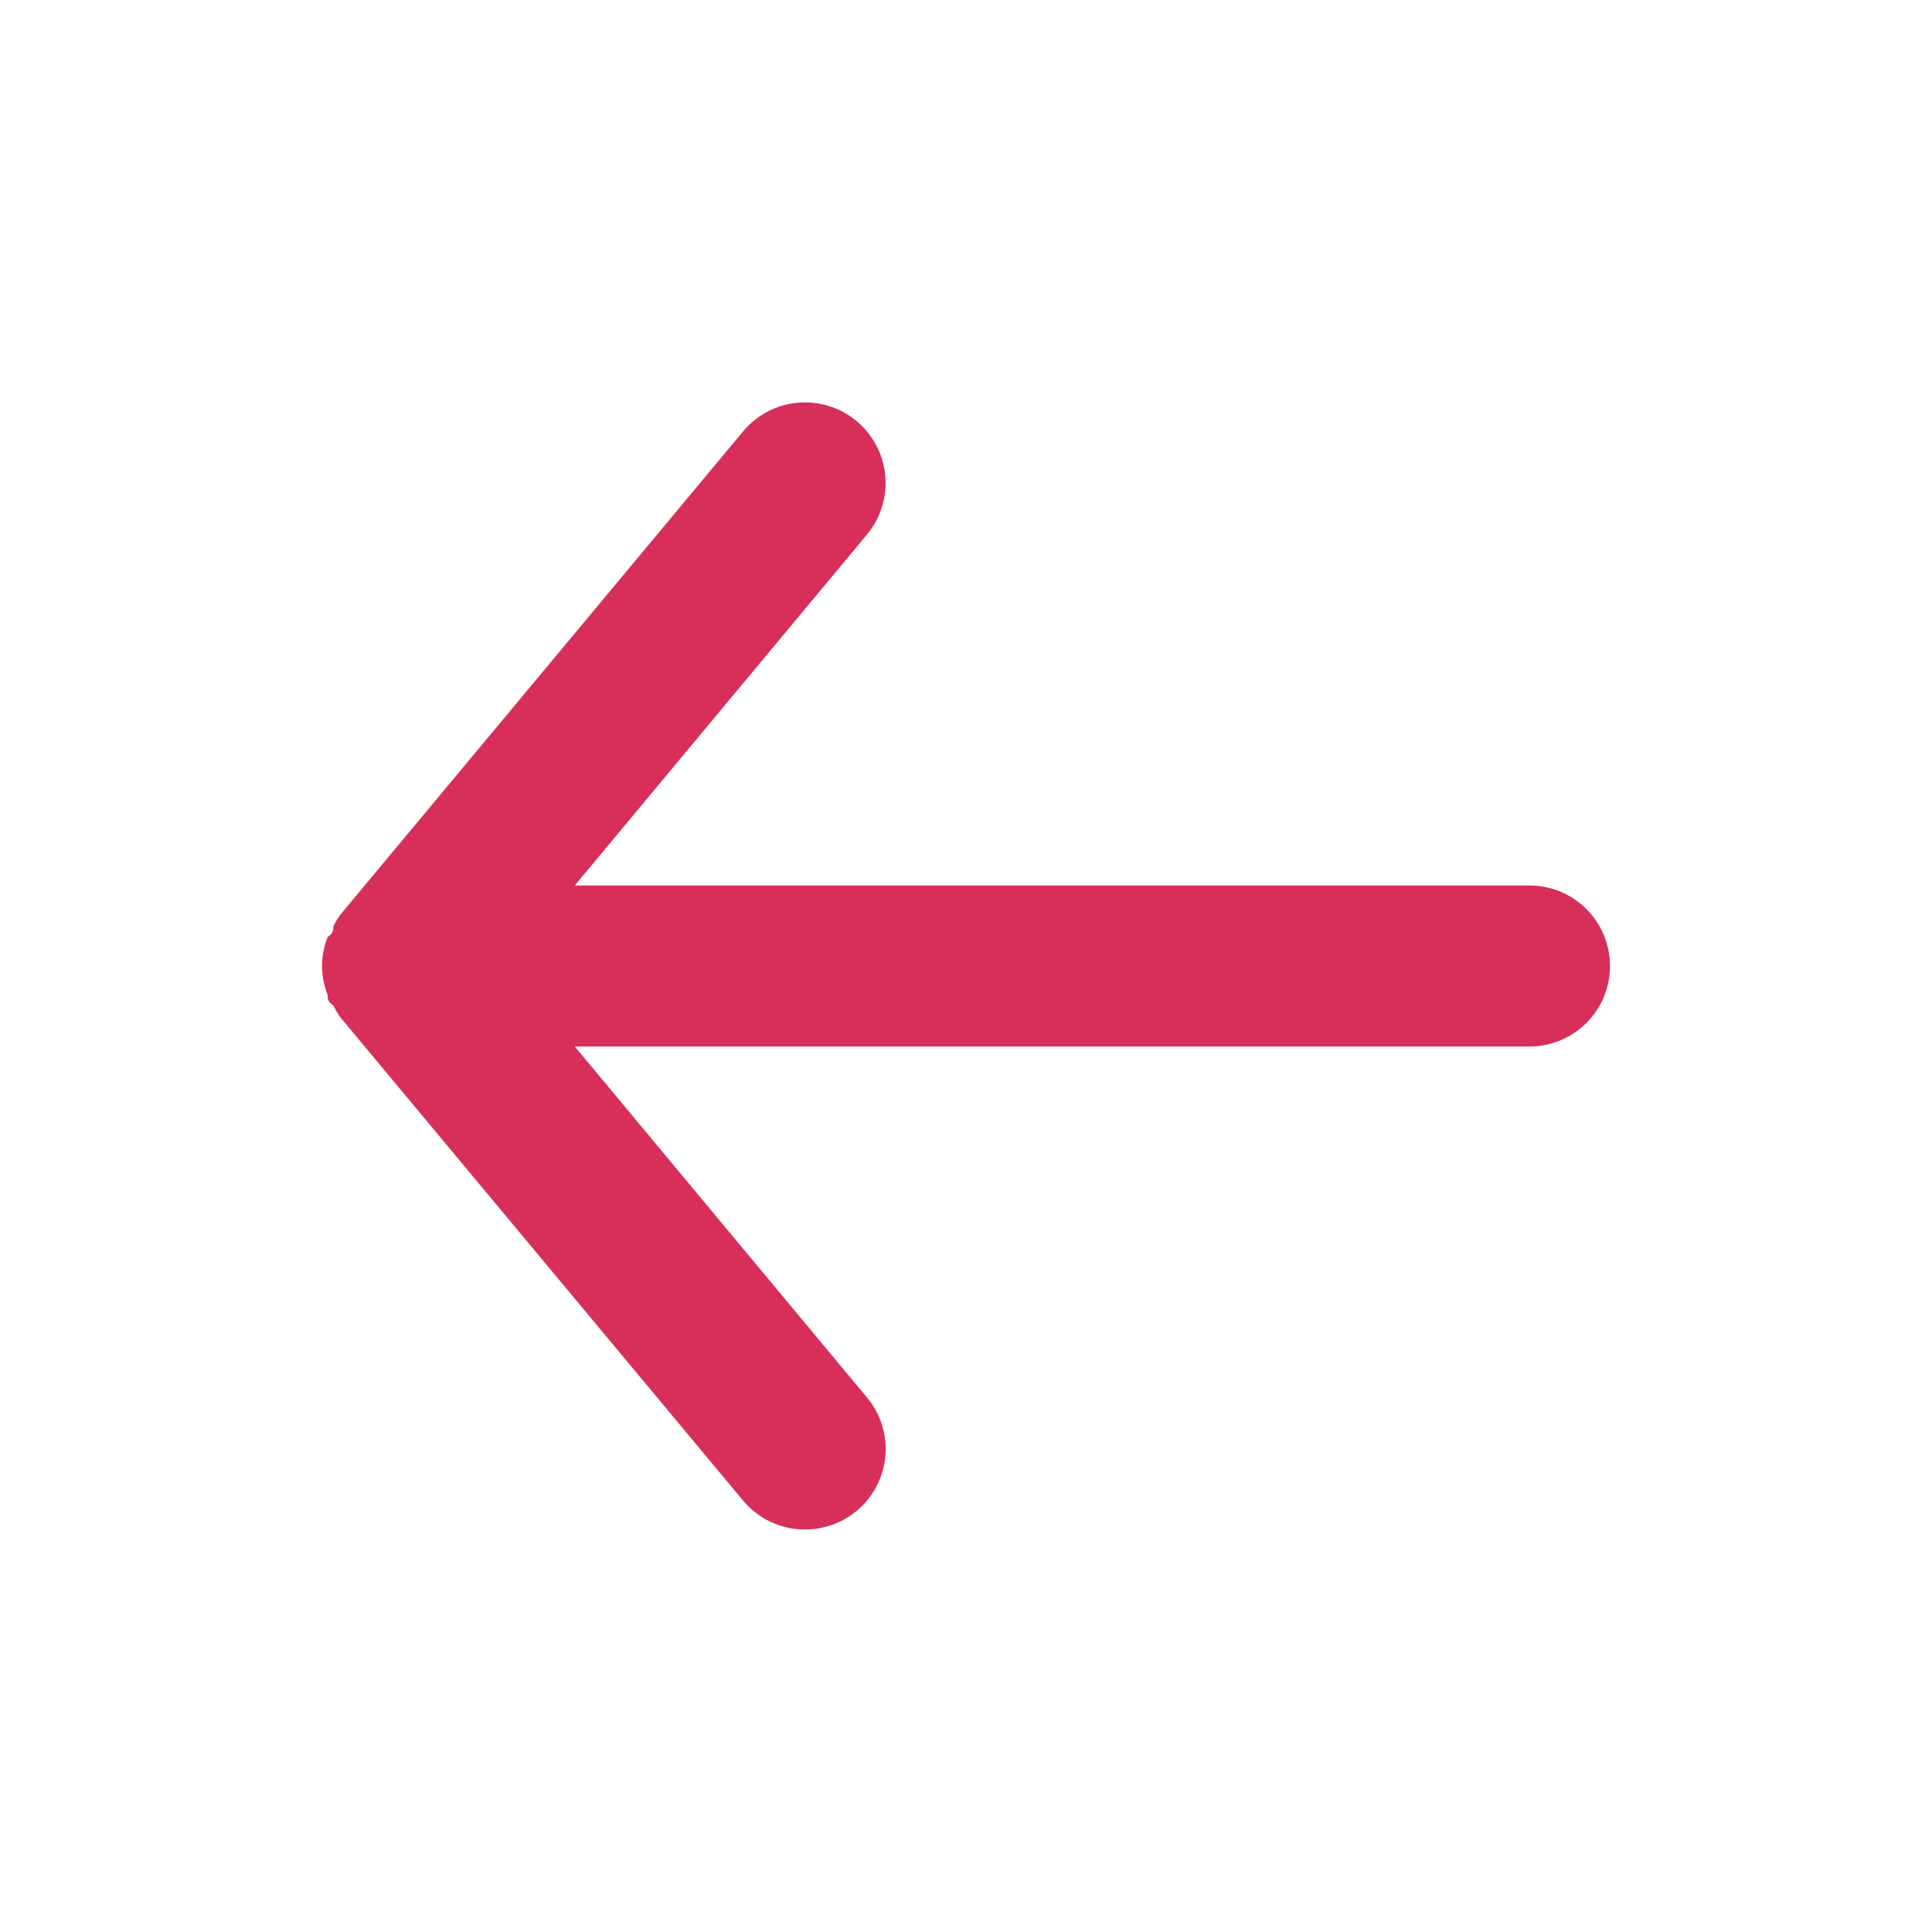
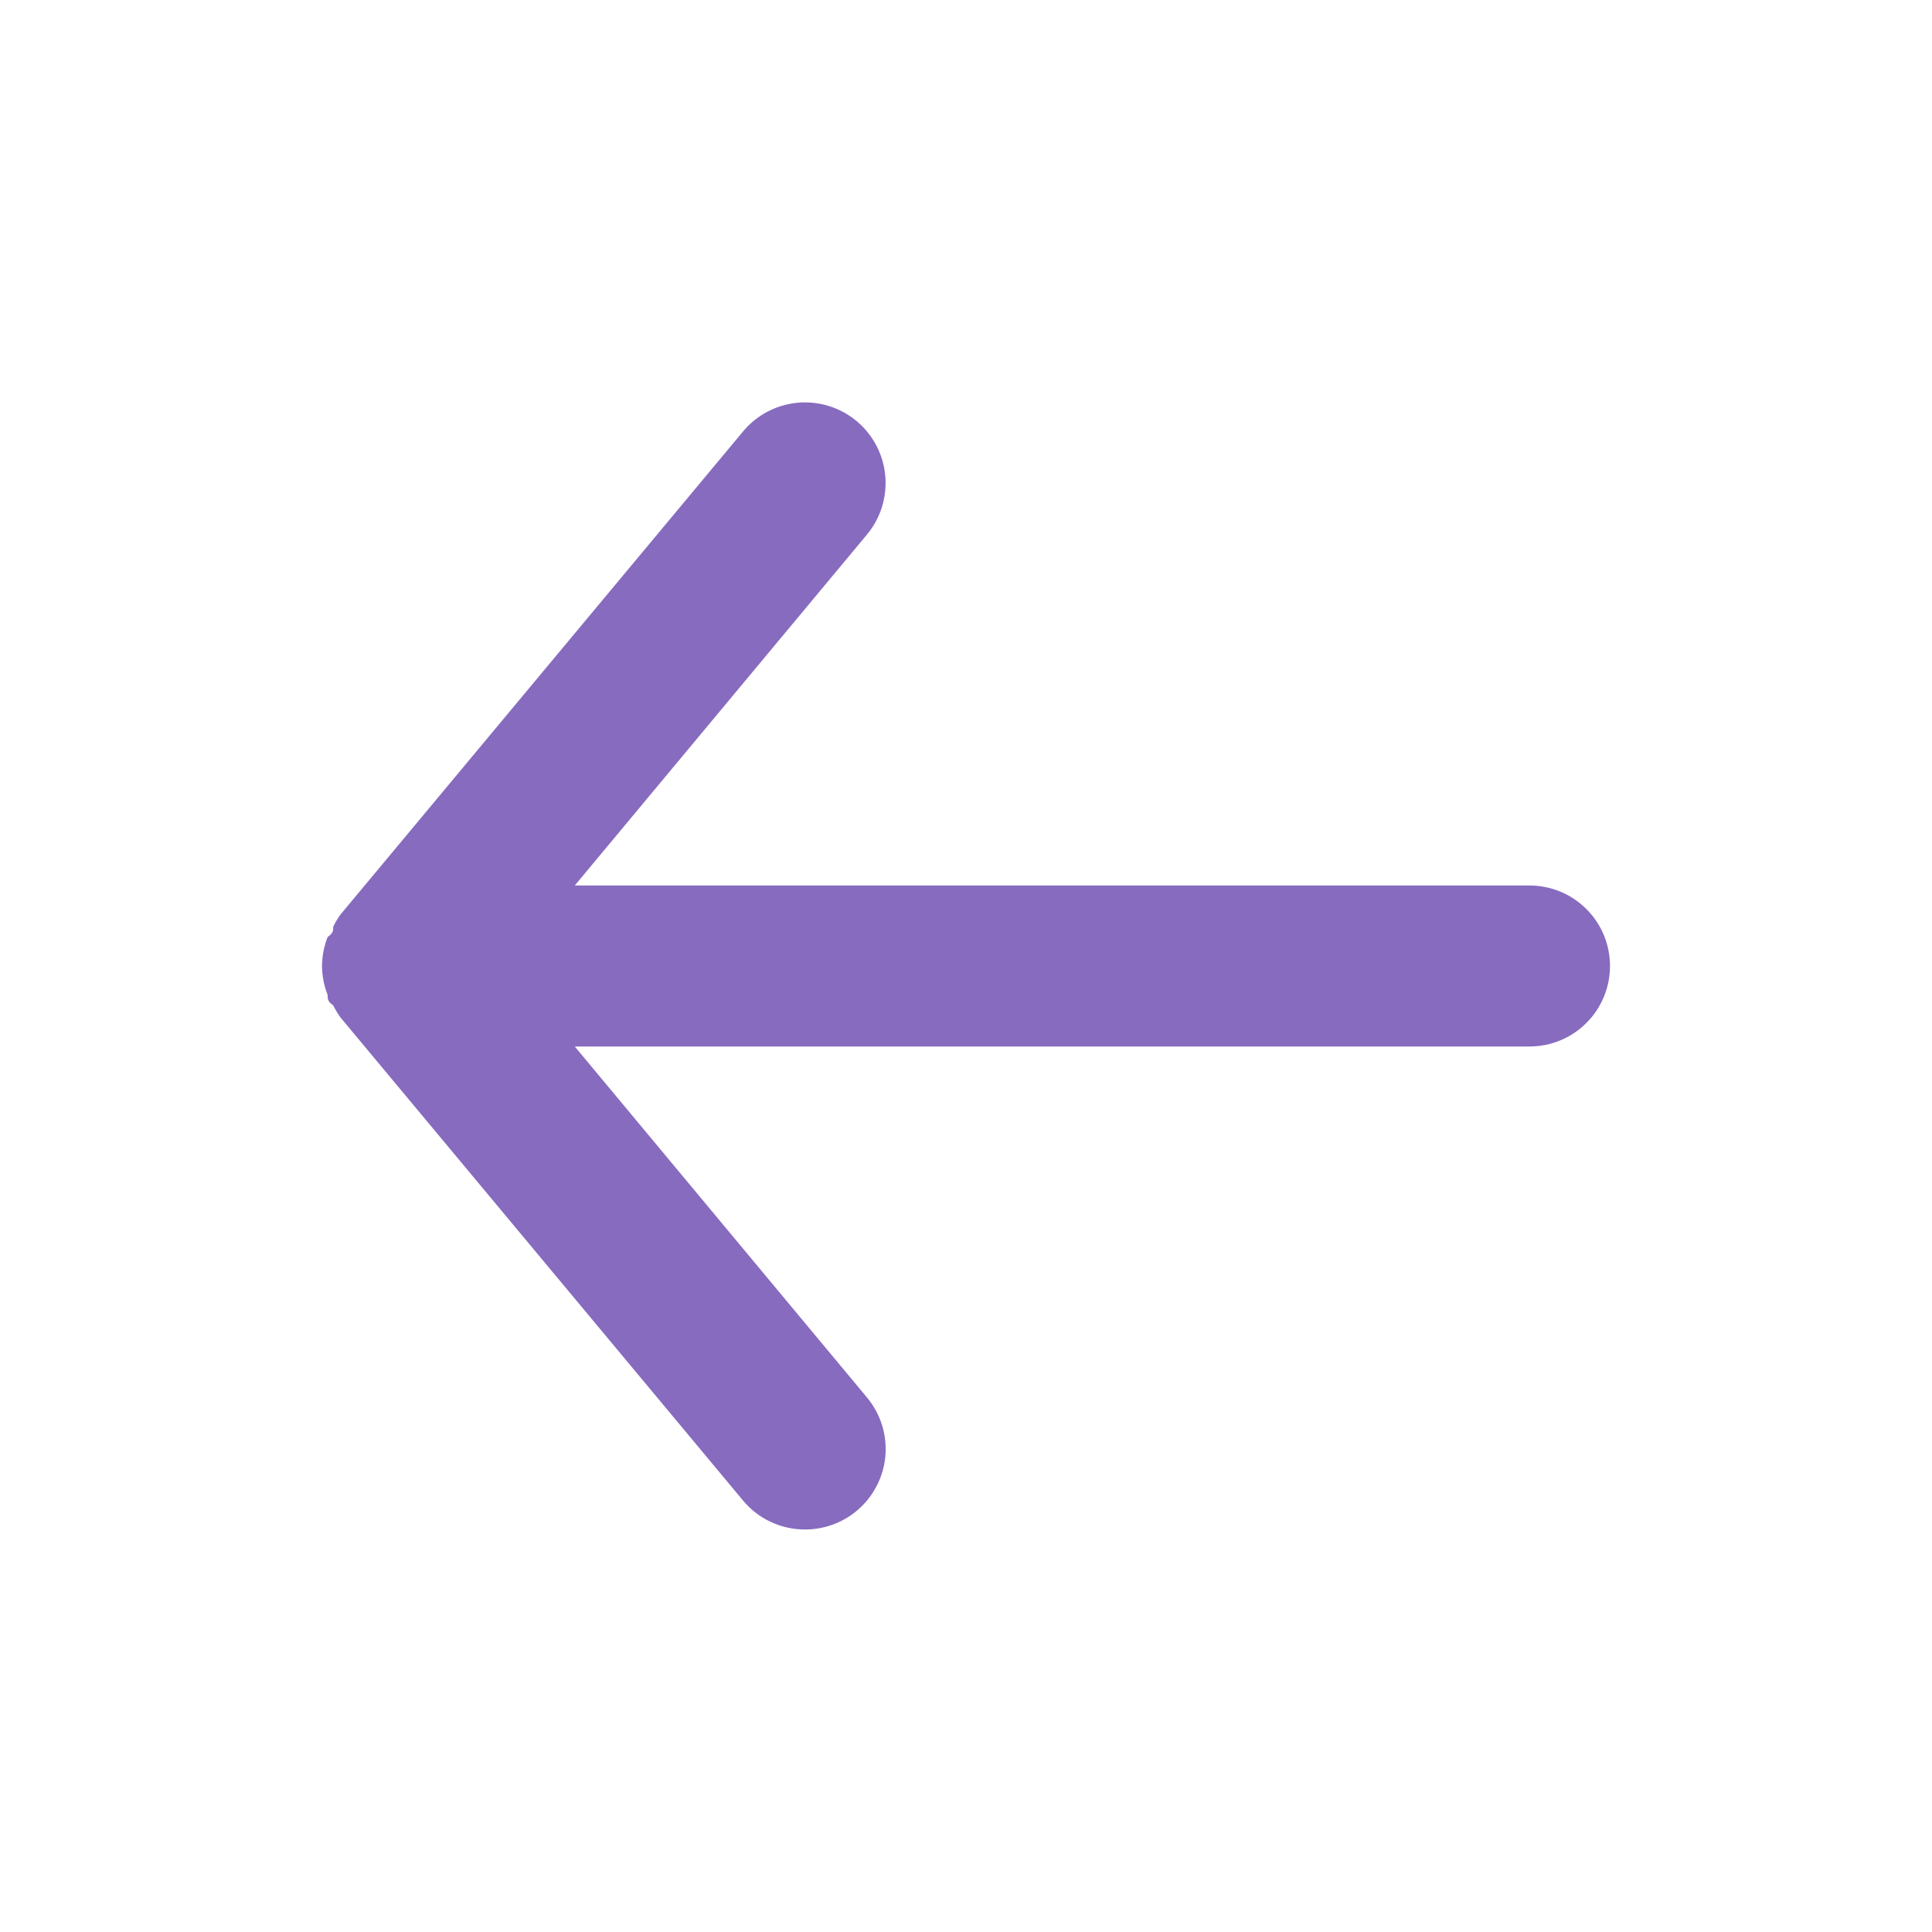
<svg xmlns="http://www.w3.org/2000/svg" width="24" height="24" viewBox="0 0 24 24" fill="none">
-   <path d="M19 11H7.14L10.77 6.64C10.94 6.436 11.021 6.173 10.997 5.908C10.973 5.644 10.844 5.4 10.64 5.23C10.436 5.06 10.172 4.979 9.908 5.003C9.644 5.027 9.4 5.156 9.23 5.36L4.23 11.36C4.196 11.407 4.166 11.457 4.14 11.51C4.14 11.56 4.14 11.59 4.07 11.64C4.025 11.755 4.001 11.877 4 12C4.001 12.123 4.025 12.245 4.07 12.36C4.07 12.41 4.07 12.44 4.14 12.49C4.166 12.543 4.196 12.593 4.23 12.64L9.23 18.64C9.324 18.753 9.442 18.844 9.575 18.906C9.708 18.968 9.853 19 10 19C10.234 19 10.46 18.919 10.64 18.77C10.741 18.686 10.825 18.583 10.886 18.467C10.948 18.35 10.986 18.223 10.998 18.092C11.01 17.961 10.996 17.829 10.957 17.703C10.918 17.578 10.854 17.461 10.77 17.36L7.14 13H19C19.265 13 19.52 12.895 19.707 12.707C19.895 12.52 20 12.265 20 12C20 11.735 19.895 11.48 19.707 11.293C19.52 11.105 19.265 11 19 11Z" fill="#D72F59" />
+   <path d="M19 11H7.14L10.77 6.64C10.94 6.436 11.021 6.173 10.997 5.908C10.973 5.644 10.844 5.4 10.64 5.23C10.436 5.06 10.172 4.979 9.908 5.003C9.644 5.027 9.4 5.156 9.23 5.36L4.23 11.36C4.196 11.407 4.166 11.457 4.14 11.51C4.14 11.56 4.14 11.59 4.07 11.64C4.025 11.755 4.001 11.877 4 12C4.001 12.123 4.025 12.245 4.07 12.36C4.07 12.41 4.07 12.44 4.14 12.49C4.166 12.543 4.196 12.593 4.23 12.64L9.23 18.64C9.324 18.753 9.442 18.844 9.575 18.906C9.708 18.968 9.853 19 10 19C10.234 19 10.46 18.919 10.64 18.77C10.741 18.686 10.825 18.583 10.886 18.467C10.948 18.35 10.986 18.223 10.998 18.092C11.01 17.961 10.996 17.829 10.957 17.703C10.918 17.578 10.854 17.461 10.77 17.36L7.14 13H19C19.265 13 19.52 12.895 19.707 12.707C19.895 12.52 20 12.265 20 12C20 11.735 19.895 11.48 19.707 11.293C19.52 11.105 19.265 11 19 11Z" fill="#876BBF" />
</svg>
